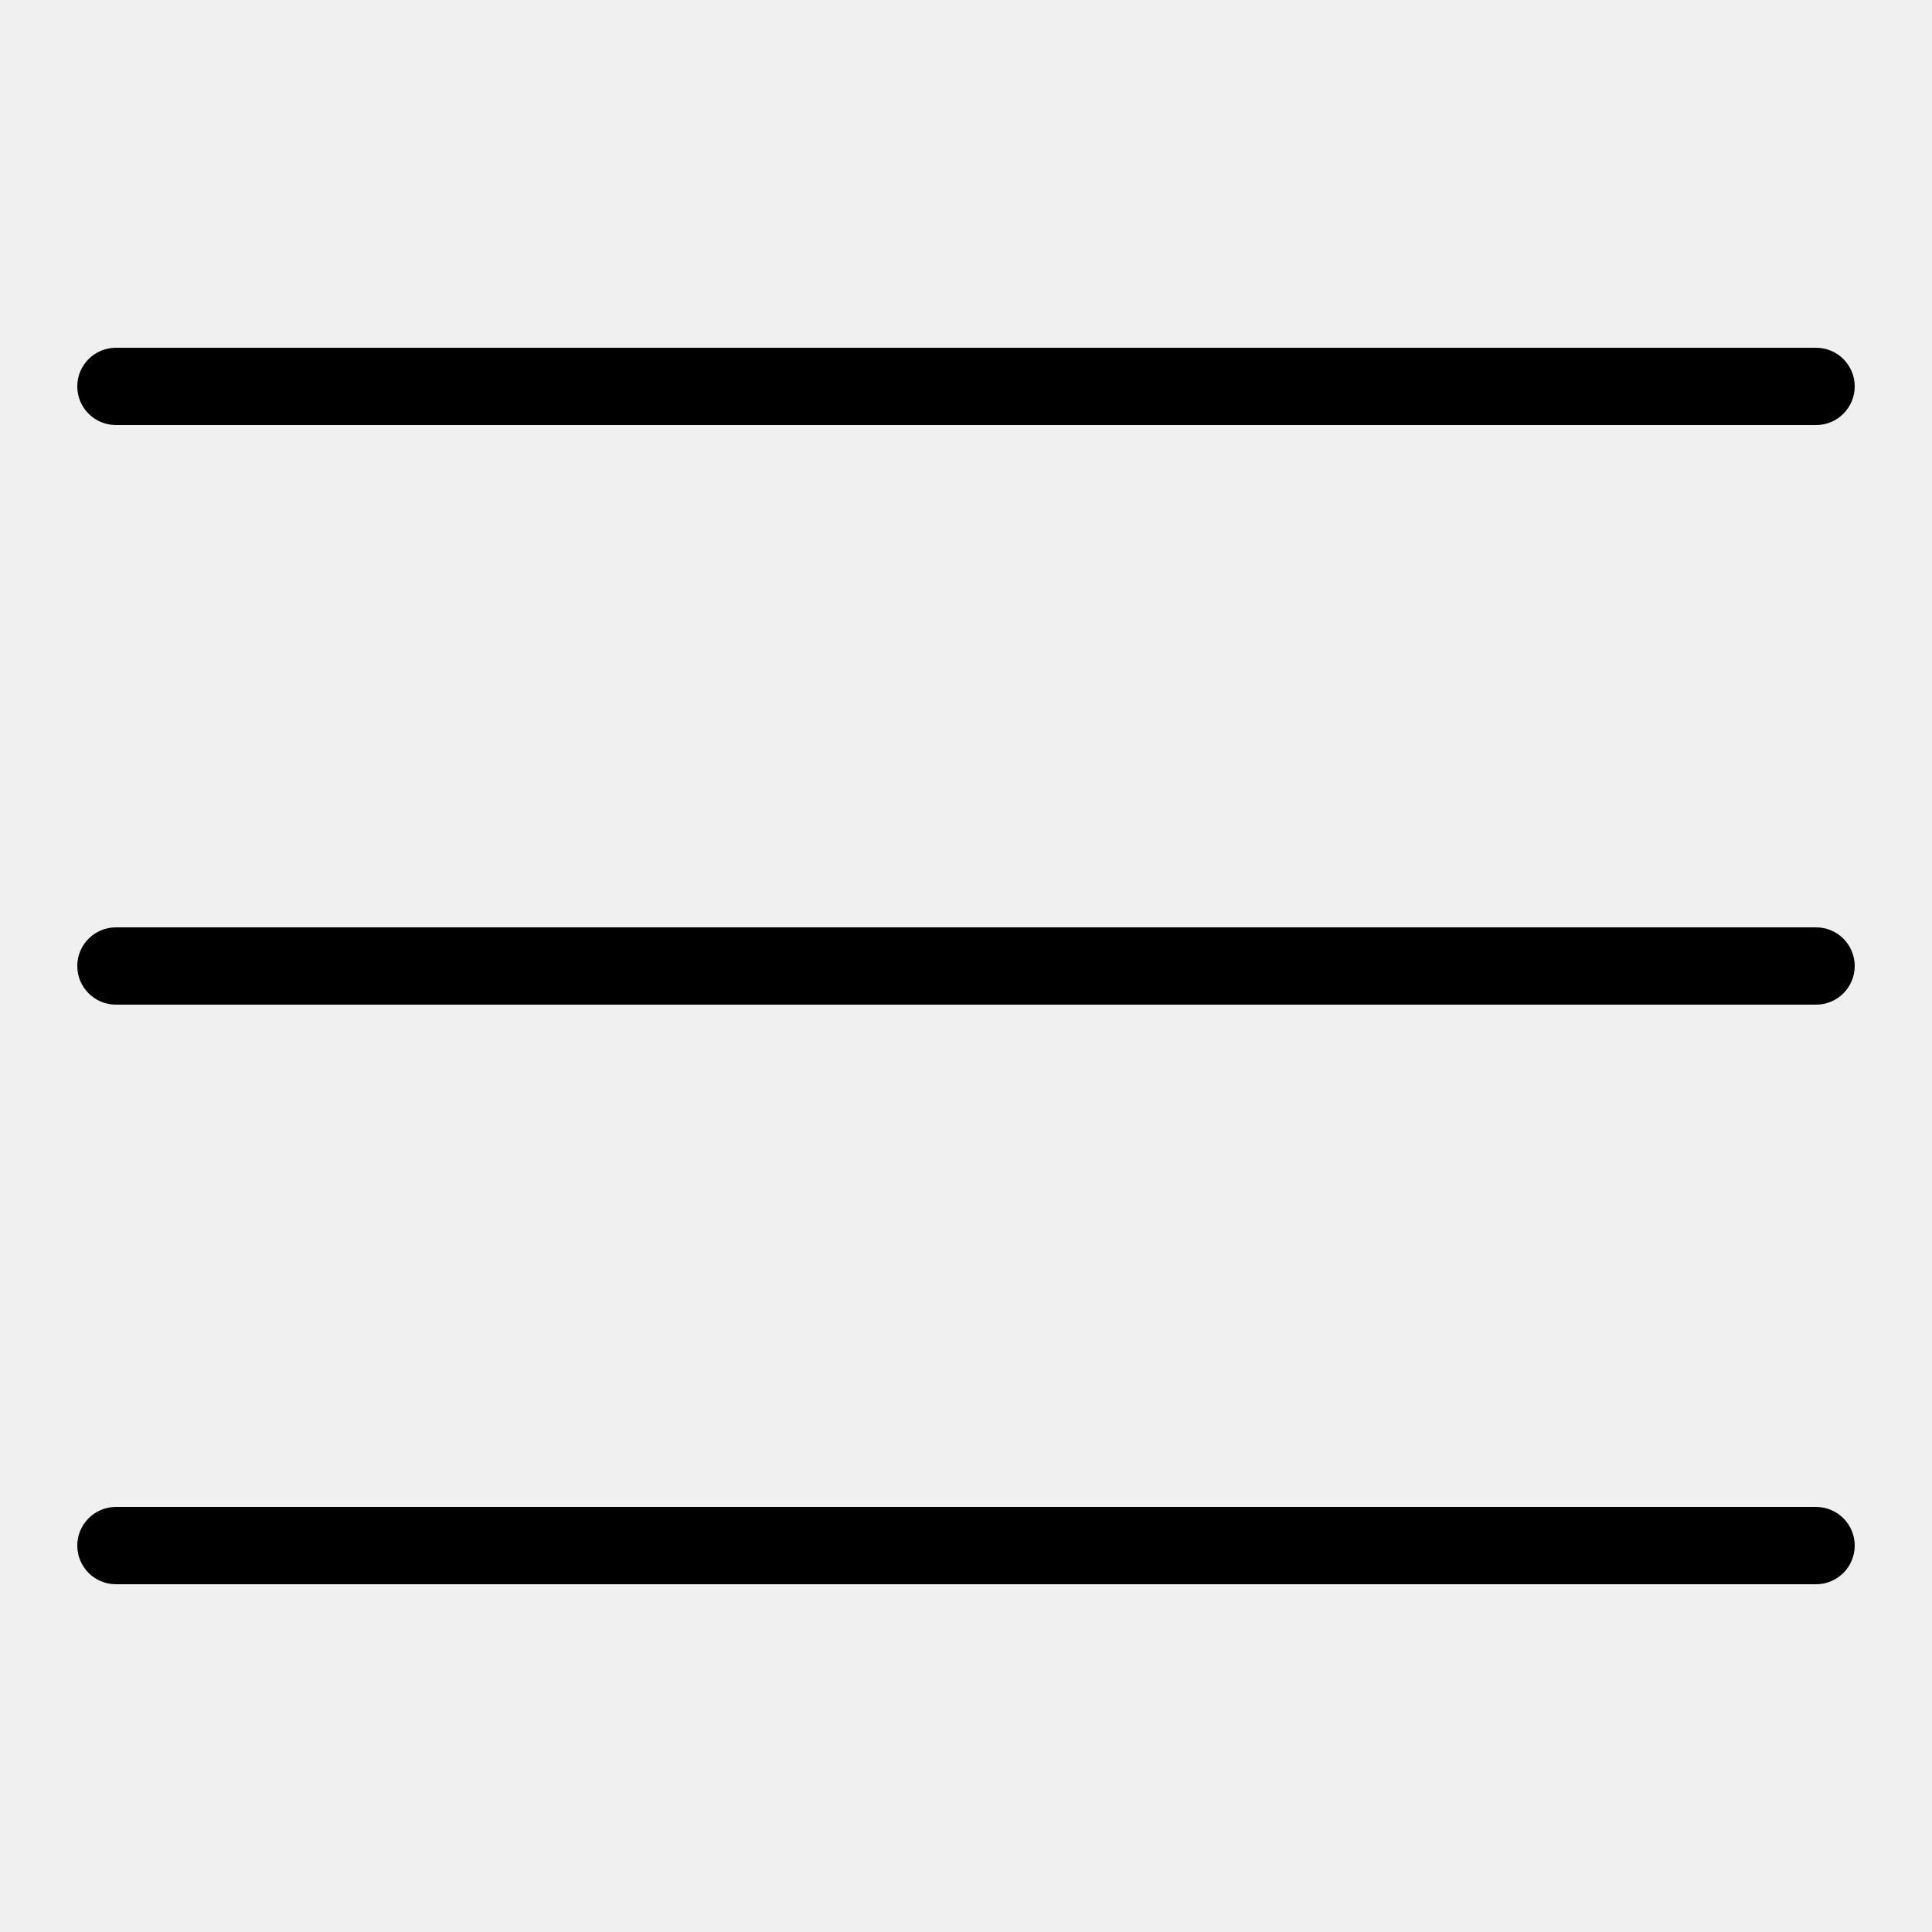
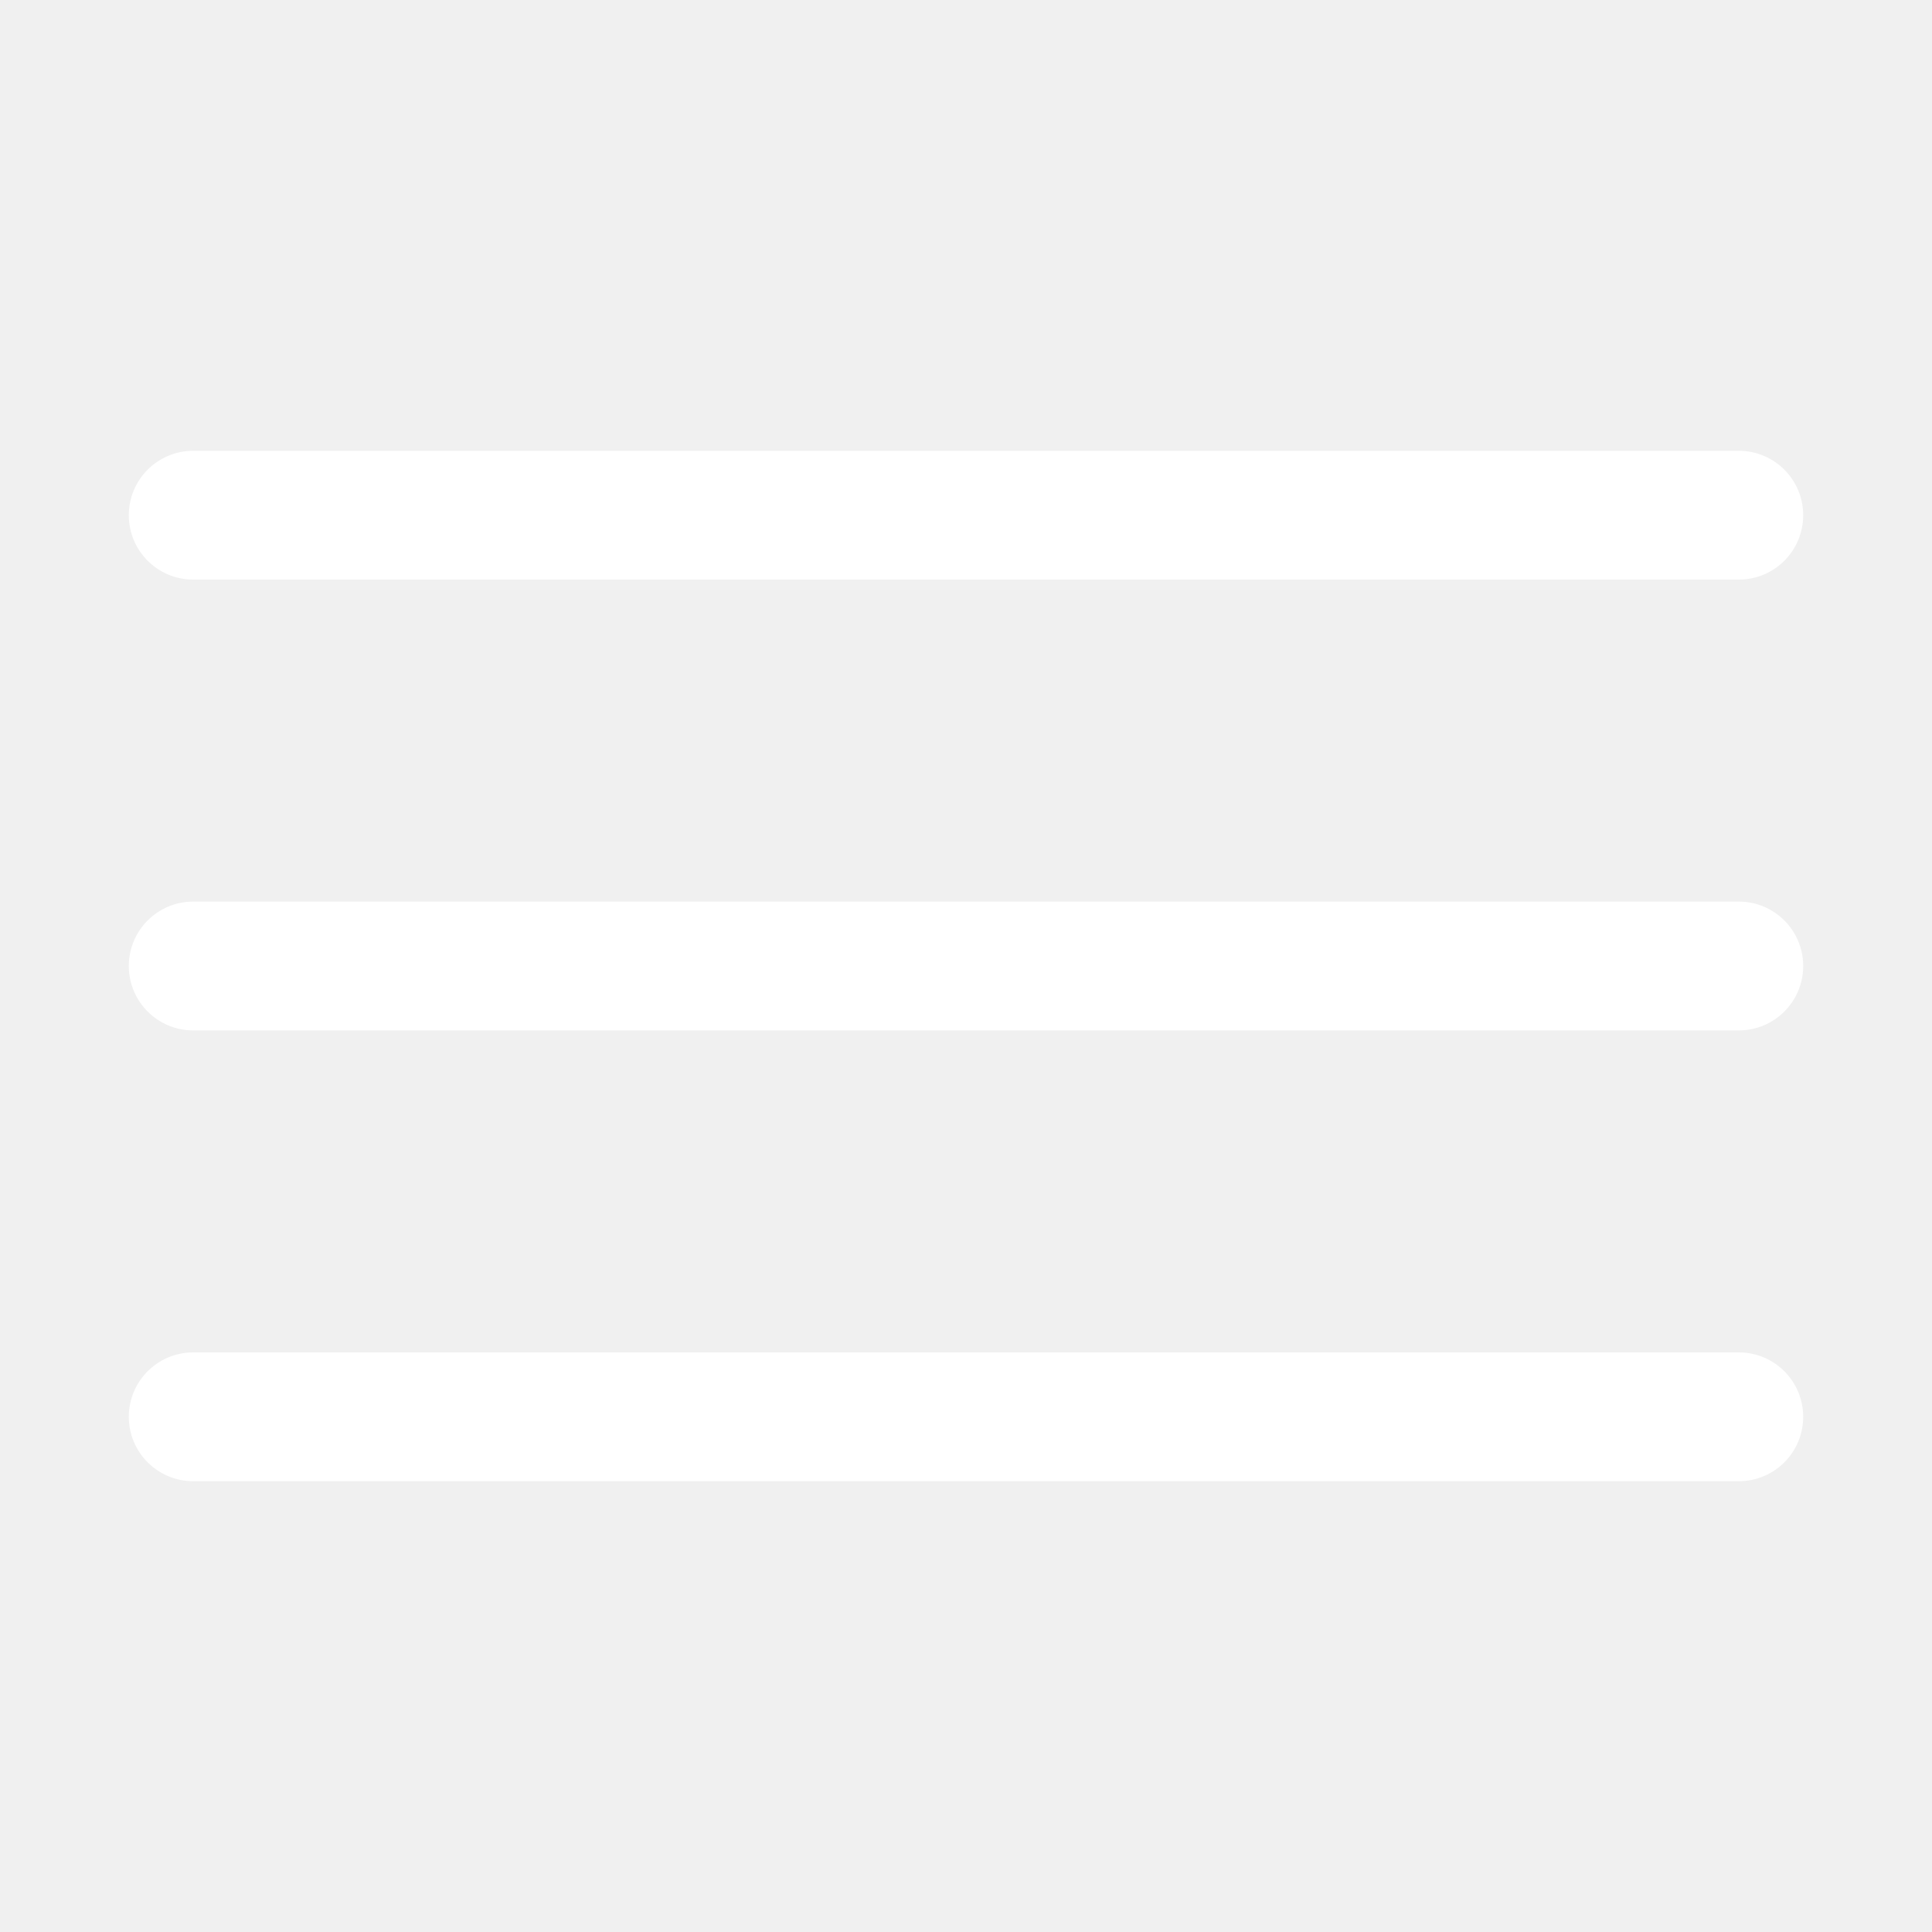
- <svg xmlns="http://www.w3.org/2000/svg" viewBox="0 0 50 50" width="50px" height="50px">
-   <path d="M 3 9 A 1 1 0 1 0 3 11 L 47 11 A 1 1 0 1 0 47 9 L 3 9 z M 3 24 A 1 1 0 1 0 3 26 L 47 26 A 1 1 0 1 0 47 24 L 3 24 z M 3 39 A 1 1 0 1 0 3 41 L 47 41 A 1 1 0 1 0 47 39 L 3 39 z" />
+ <svg xmlns="http://www.w3.org/2000/svg" fill="#FFFFFF" viewBox="0 0 30 30" width="30px" height="30px">
+   <path d="M 3 7 A 1 1 0 1 0 3 9 L 27 9 A 1 1 0 1 0 27 7 L 3 7 z M 3 14 A 1 1 0 1 0 3 16 L 27 16 A 1 1 0 1 0 27 14 L 3 14 z M 3 21 A 1 1 0 1 0 3 23 L 27 23 A 1 1 0 1 0 27 21 L 3 21 z" />
</svg>
